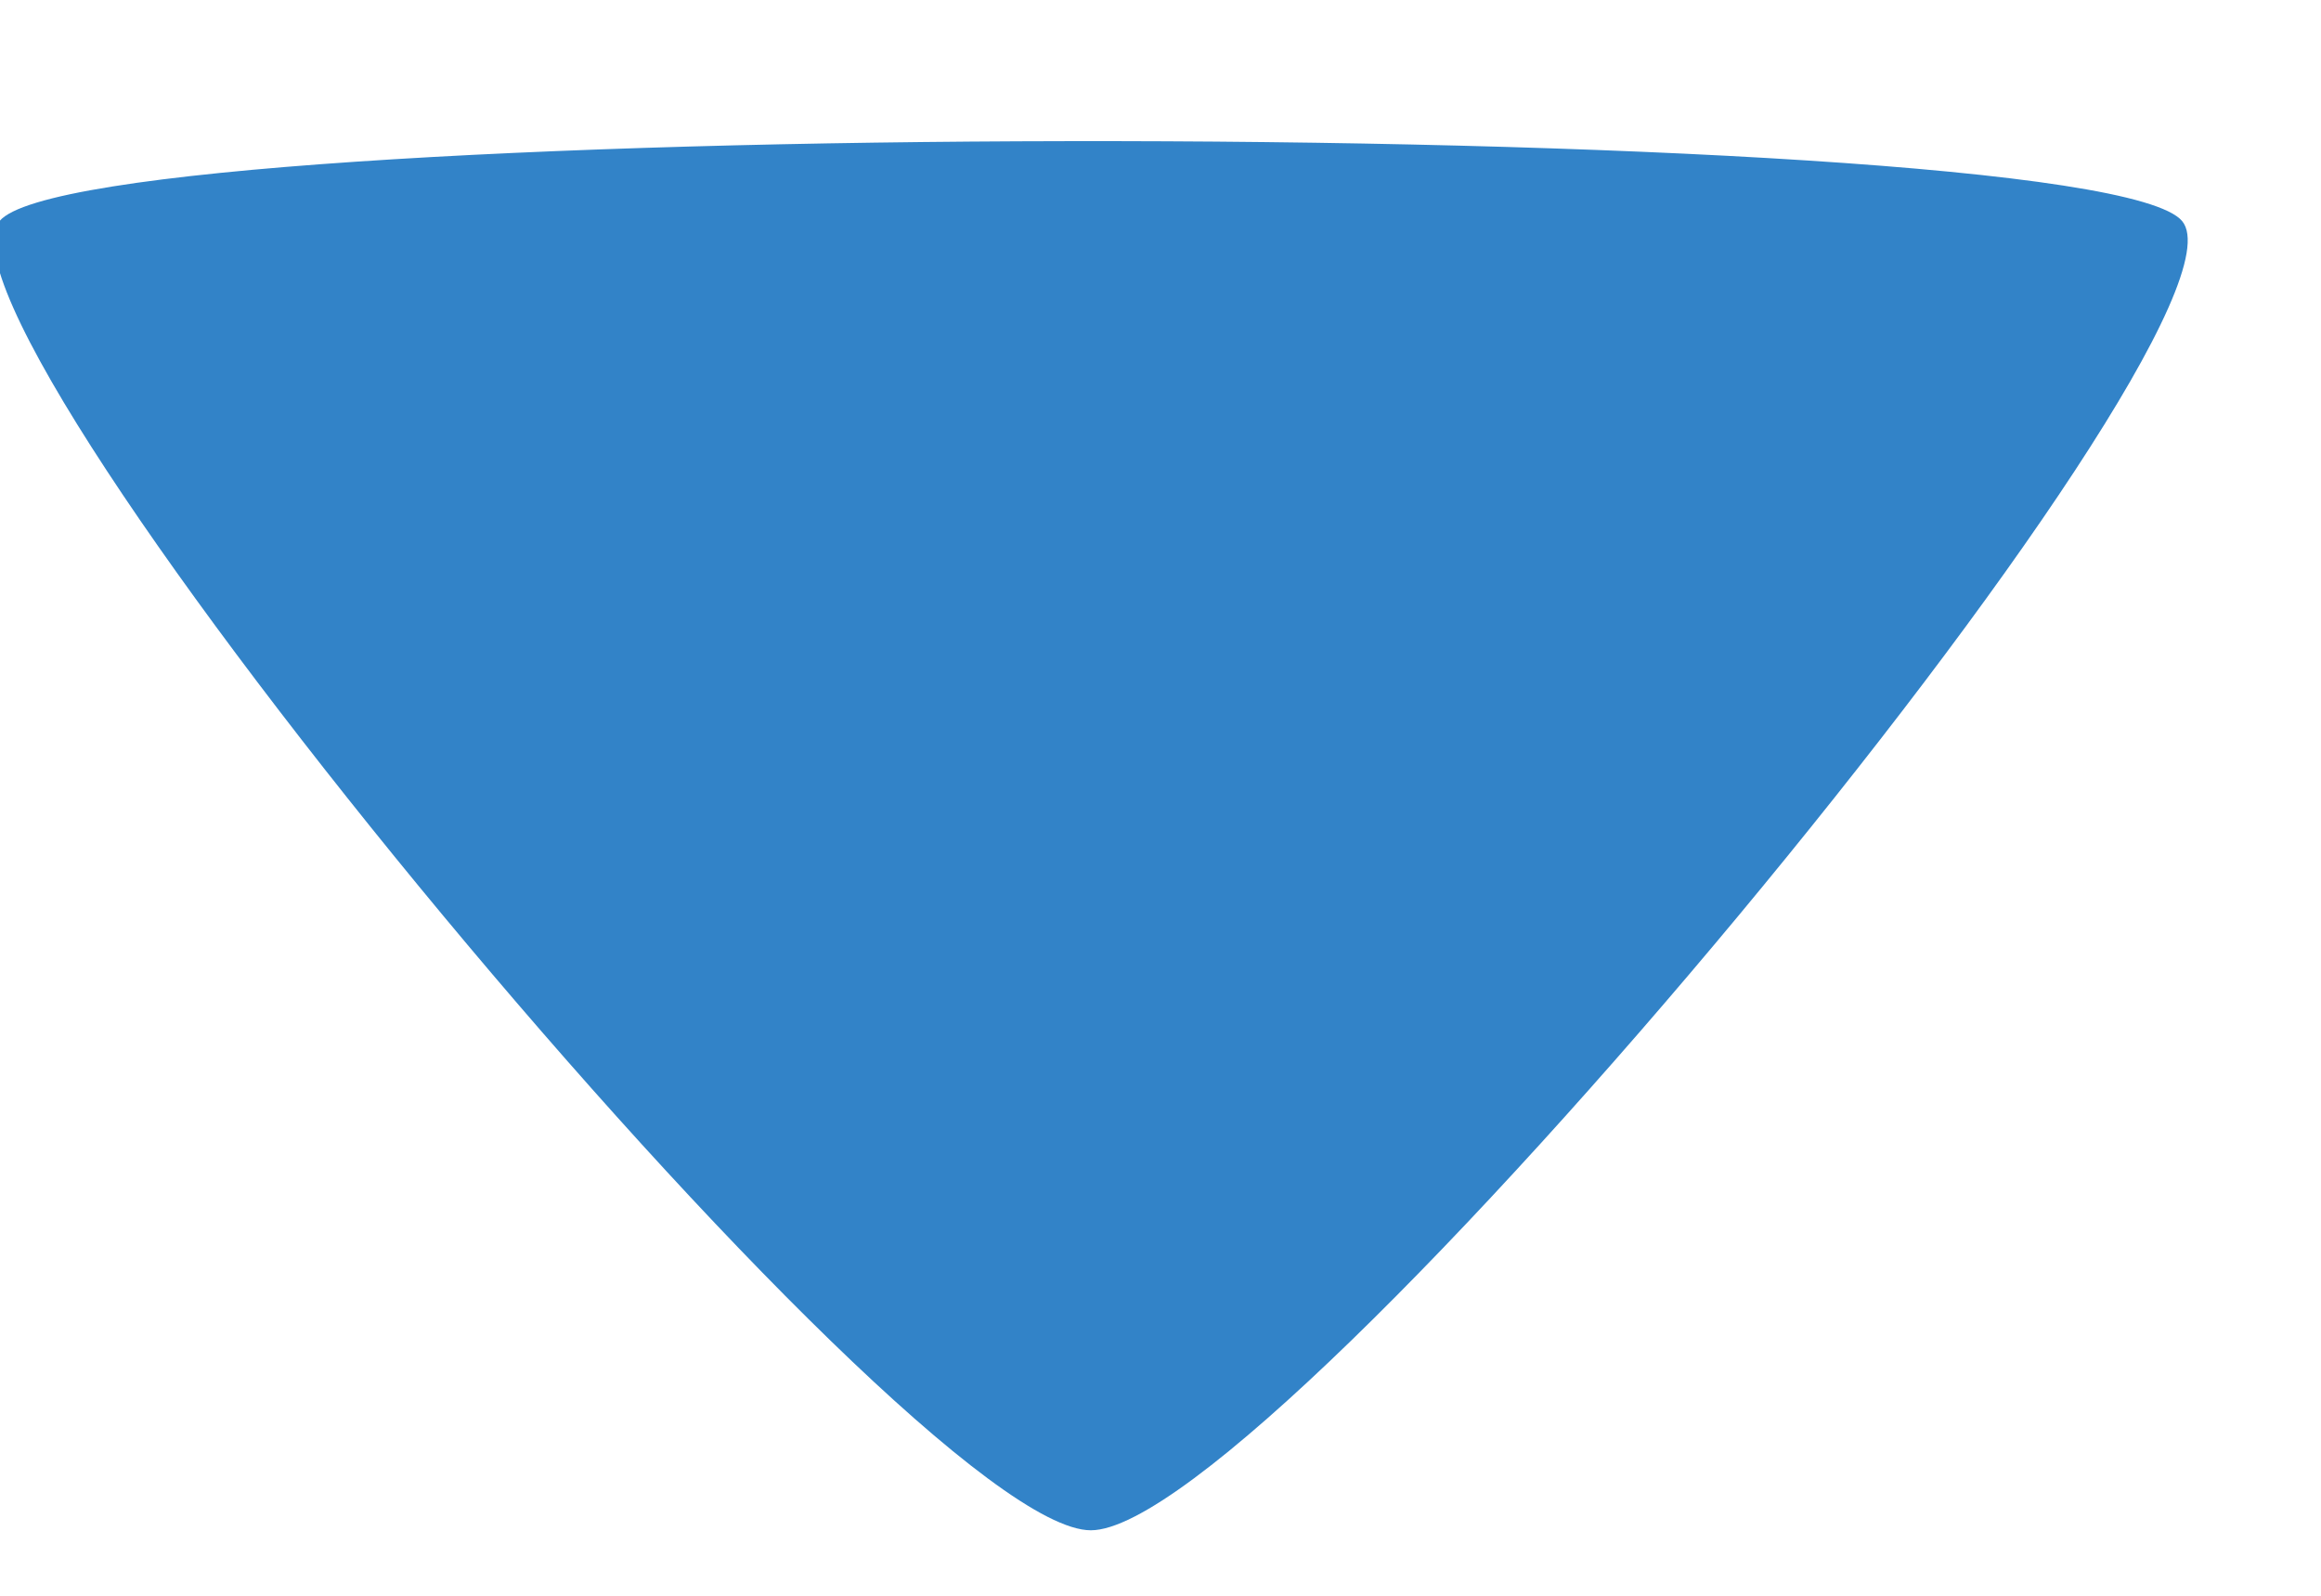
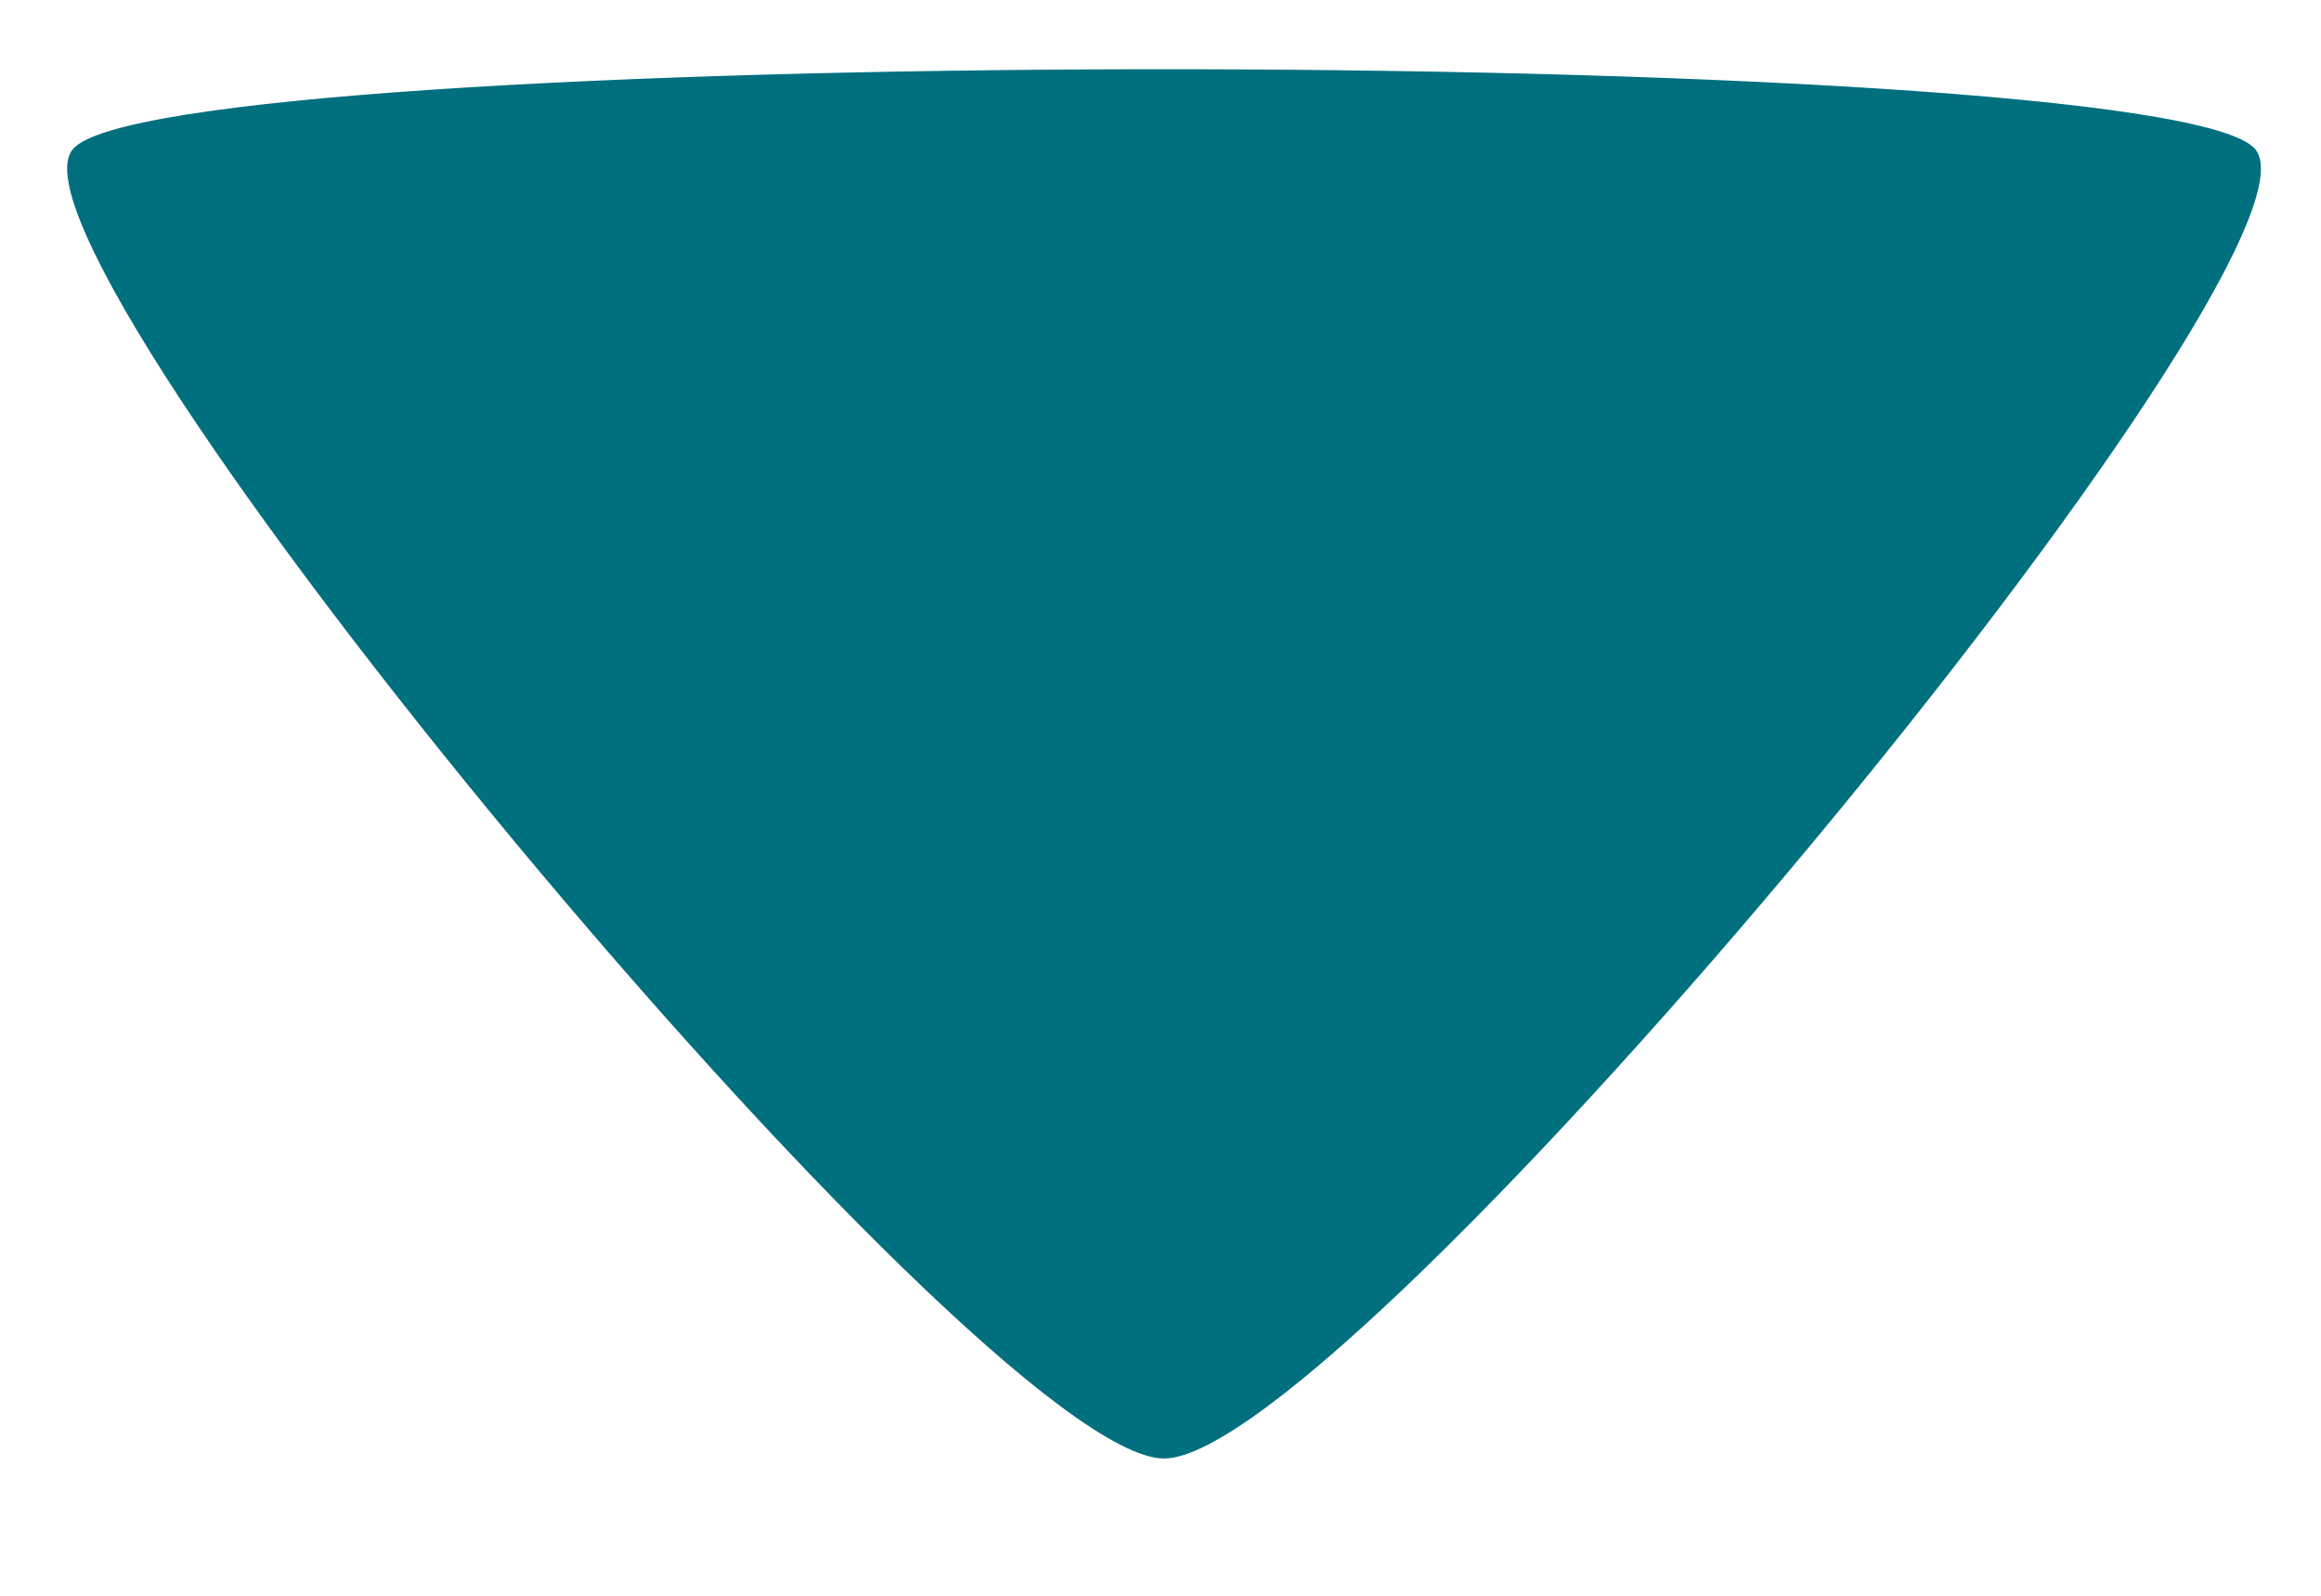
<svg xmlns="http://www.w3.org/2000/svg" width="16px" height="11px" viewBox="0 0 16 11" version="1.1">
  <g id="layouts" stroke="none" stroke-width="1" fill="none" fill-rule="evenodd">
-     <g id="2_4_1-fill-fields" transform="translate(-507, -530)" fill="#3283C8" fill-rule="nonzero">
-       <g id="Group-6">
-         <g id="Rectangle-3" transform="translate(506, 524)">
-           <path d="M13.135,2.496 C14.089,2.582 15.089,13.305 14.197,14.197 C13.305,15.089 2.582,14.089 2.496,13.135 C2.453,12.666 4.799,10.06 7.307,7.545 C9.893,4.95 12.651,2.452 13.135,2.496 Z" id="Rectangle" transform="translate(8.519717, 8.519717) rotate(-315) translate(-8.519717, -8.519717) " />
-         </g>
+     <g id="03-1-4nodeok" transform="translate(-1194, -602)" fill="#006F7E" fill-rule="nonzero">
+       <g id="Group-2" transform="translate(821, 579)">
+         <path d="M385.64,19.001 C386.593,19.087 387.594,29.81 386.702,30.702 C385.81,31.594 375.087,30.593 375.001,29.64 C374.958,29.171 377.304,26.565 379.811,24.05 C382.398,21.455 385.156,18.957 385.64,19.001 Z" id="Rectangle" transform="translate(381.0244, 25.02435) rotate(-315) translate(-381.0244, -25.02435) " />
      </g>
    </g>
  </g>
</svg>
